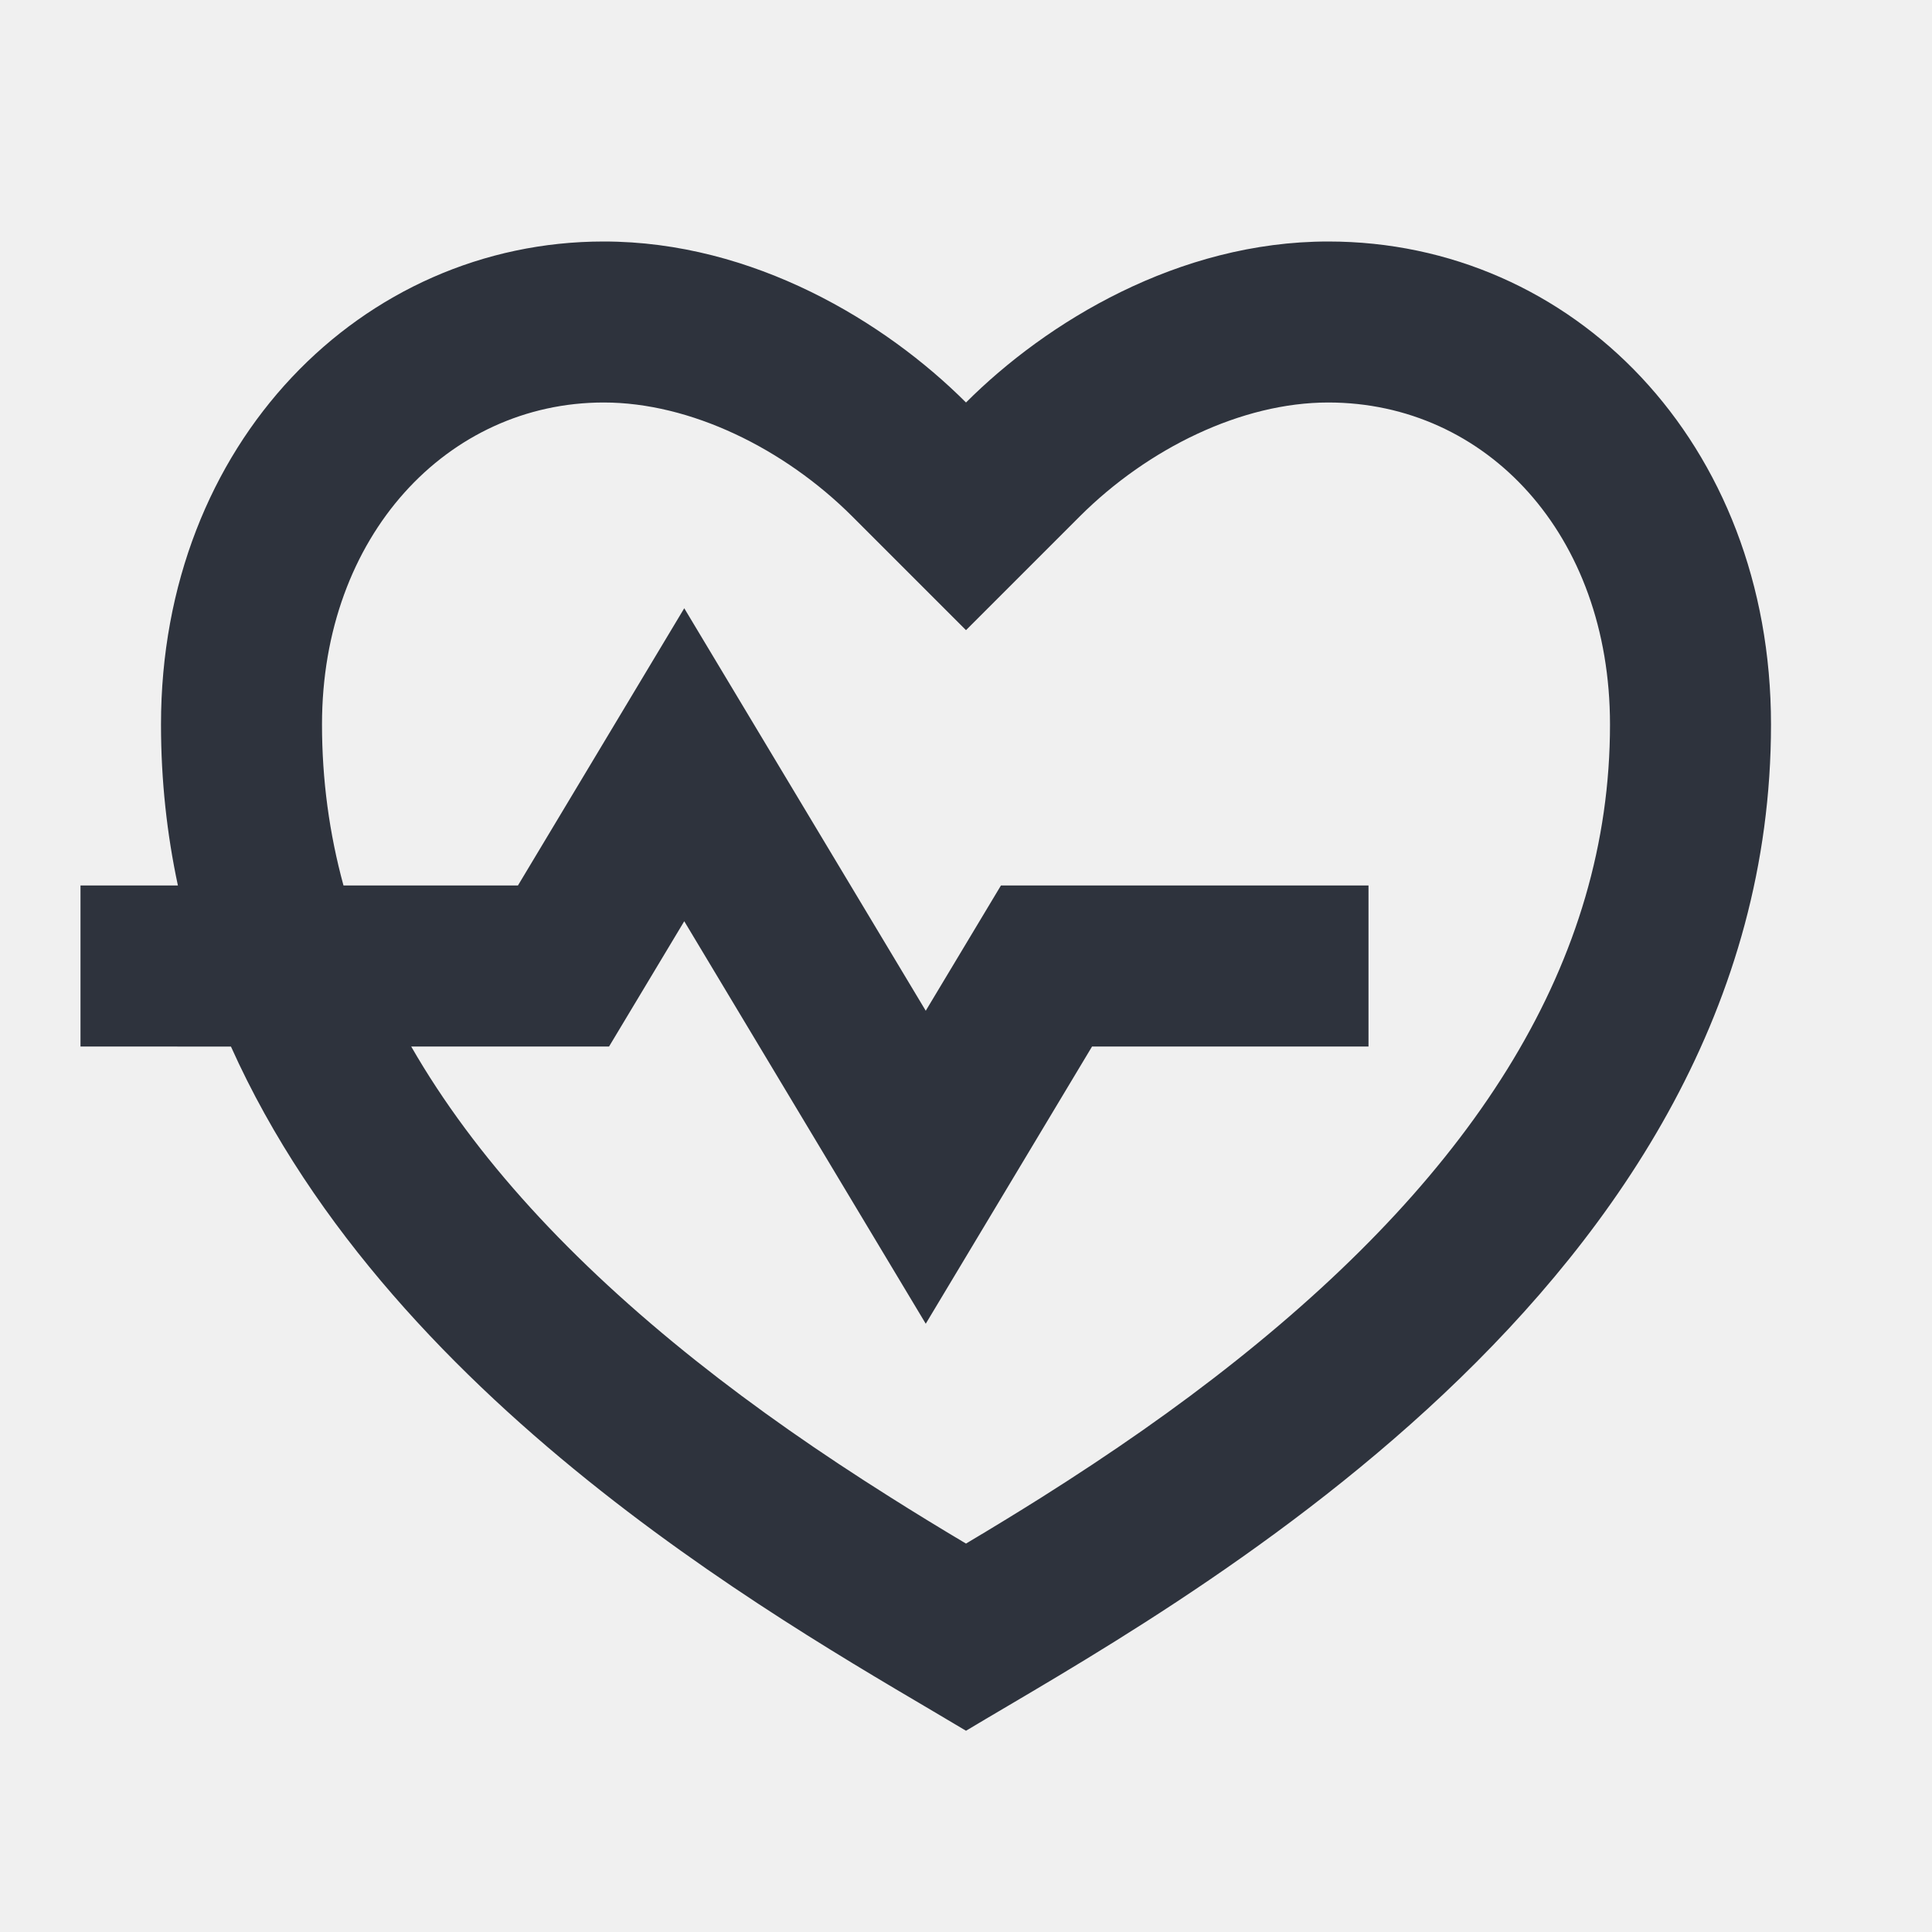
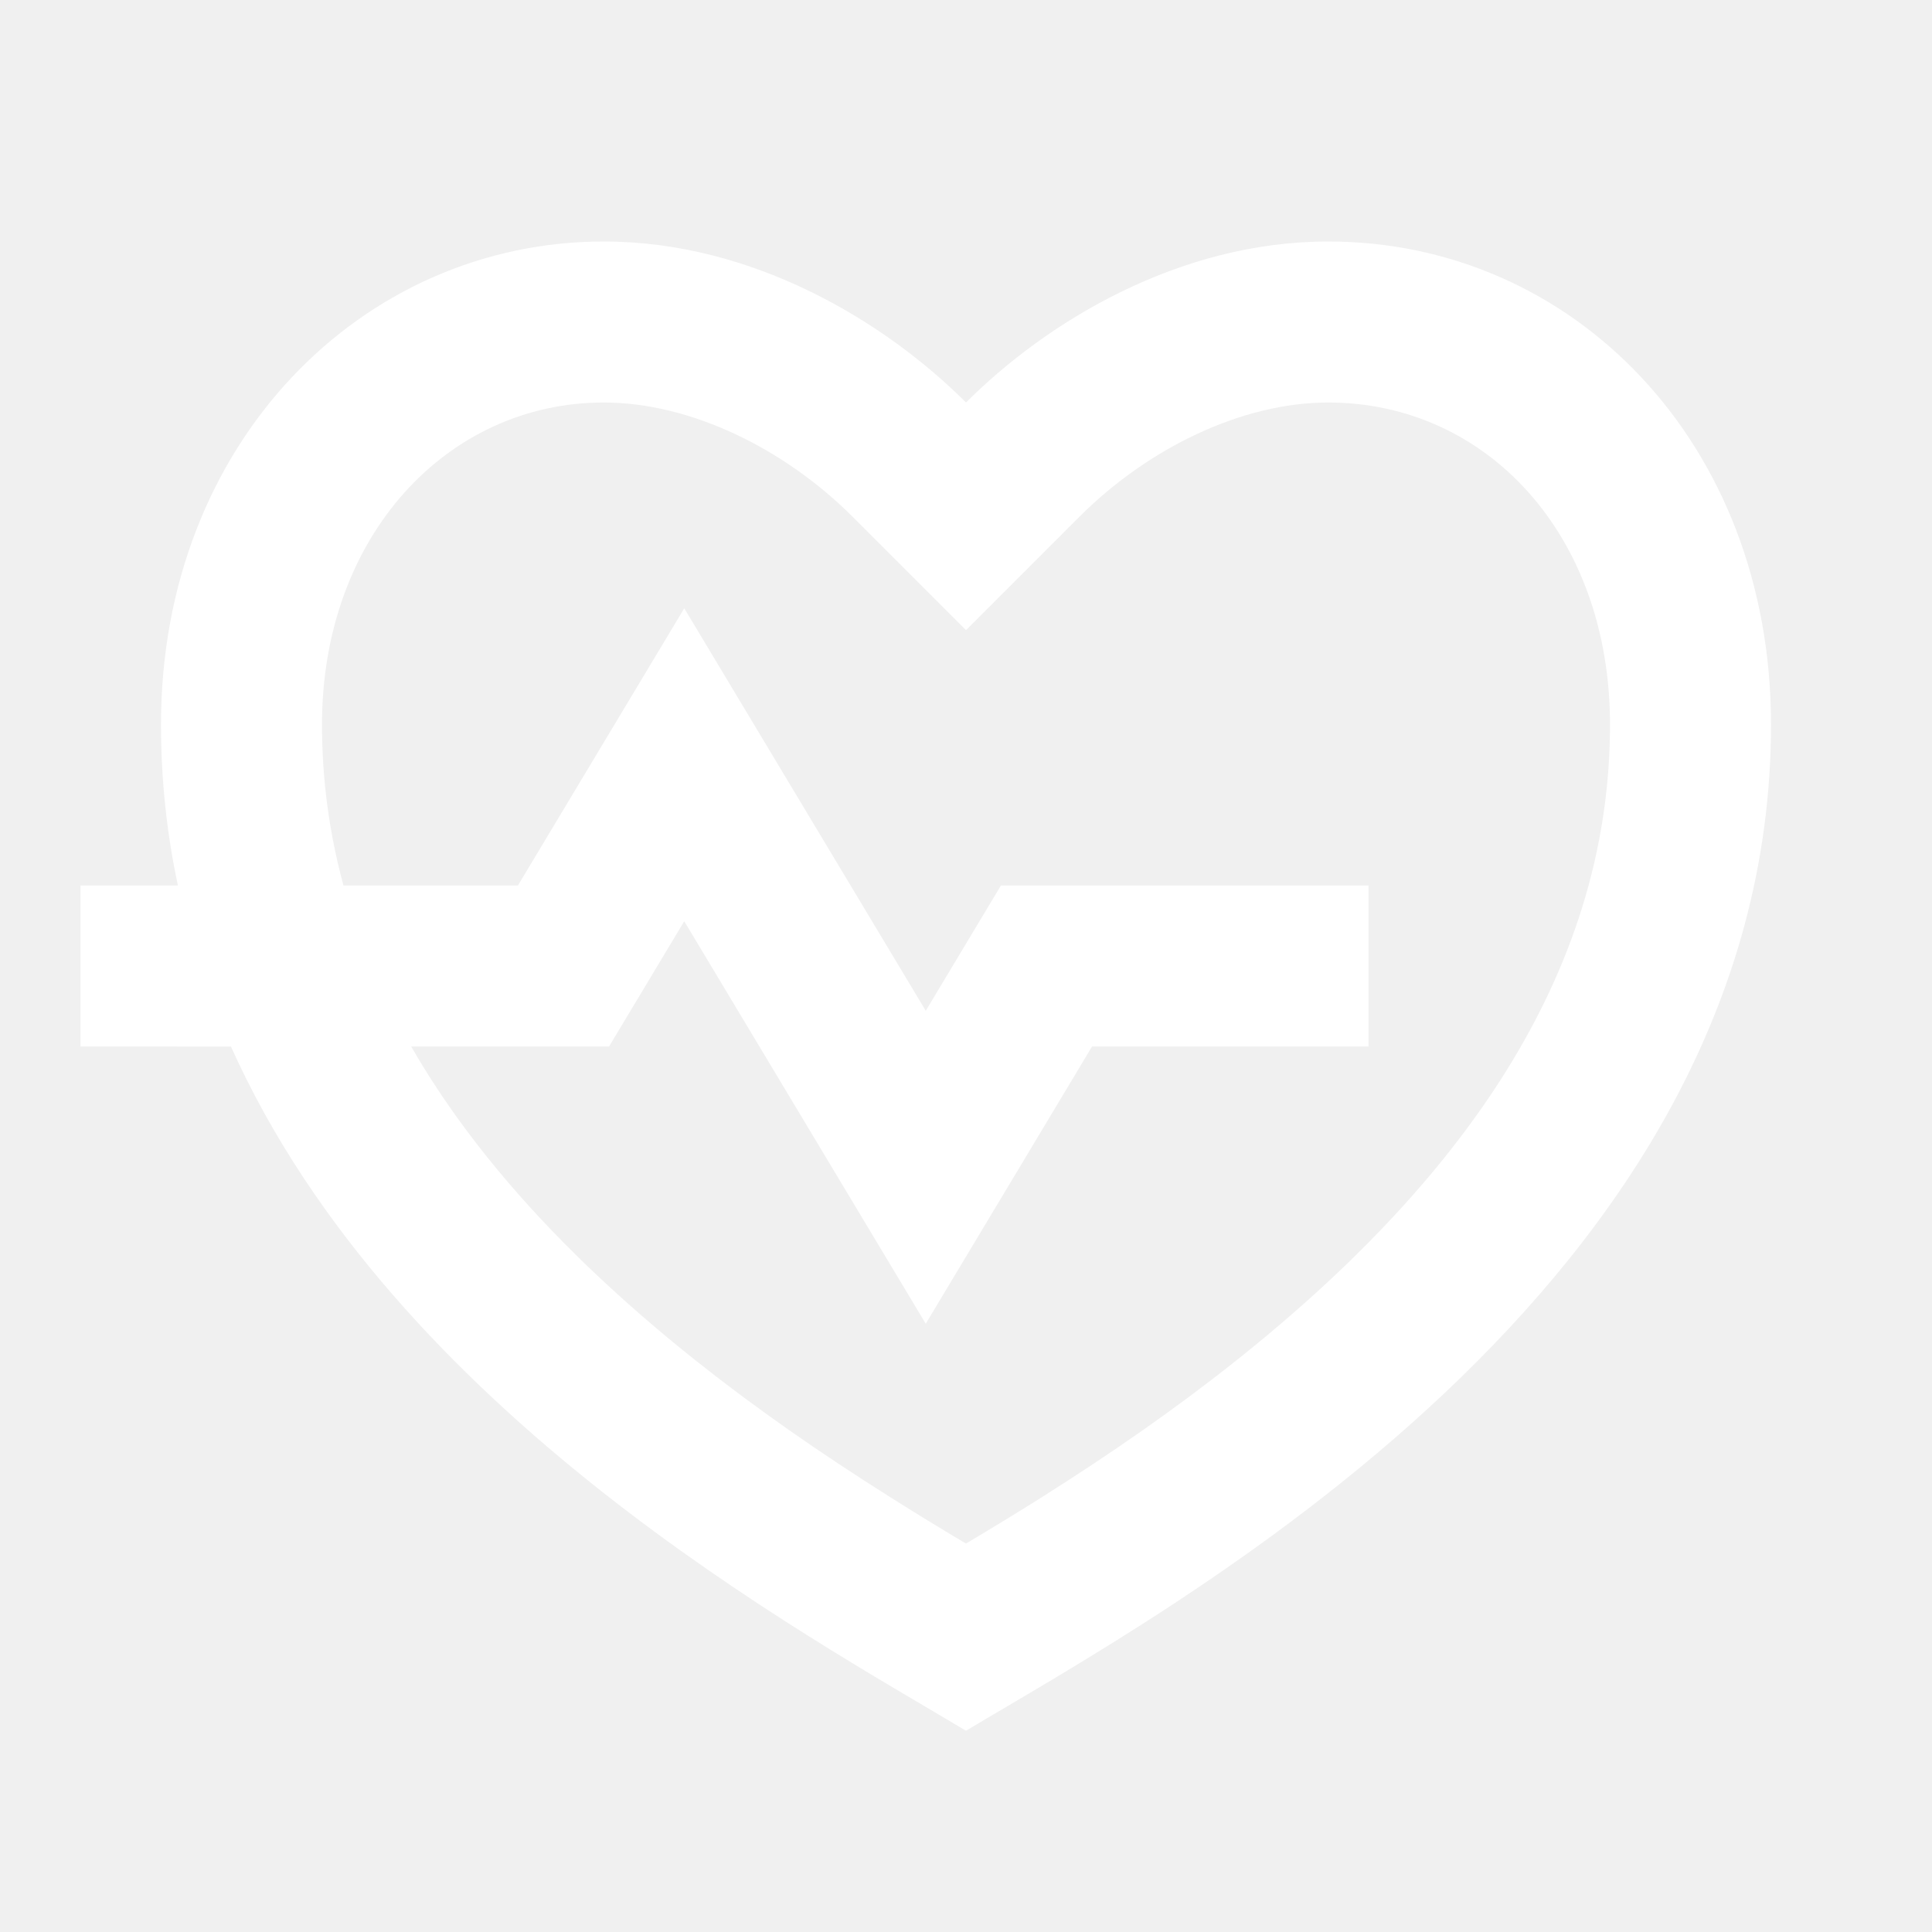
<svg xmlns="http://www.w3.org/2000/svg" width="800px" height="800px" viewBox="0 0 24 24">
  <g>
    <path fill="none" d="M0 0H24V24H0z" />
-     <path d="M16.5 3C19.538 3 22 5.5 22 9c0 7-7.5 11-10 12.5-1.977-1.186-7.083-3.937-9.131-8.499L1 13v-2h1.21C2.074 10.364 2 9.698 2 9c0-3.5 2.5-6 5.5-6C9.36 3 11 4 12 5c1-1 2.64-2 4.5-2zm0 2c-1.076 0-2.24.57-3.086 1.414L12 7.828l-1.414-1.414C9.74 5.57 8.576 5 7.5 5 5.56 5 4 6.656 4 9c0 .685.09 1.352.267 2h2.167L8.5 7.556l3 5L12.434 11H17v2h-3.434L11.5 16.444l-3-5L7.566 13H5.108c.79 1.374 1.985 2.668 3.537 3.903.745.592 1.54 1.145 2.421 1.7.299.189.595.37.934.572.339-.202.635-.383.934-.571.881-.556 1.676-1.109 2.42-1.701C18.335 14.533 20 11.943 20 9c0-2.36-1.537-4-3.5-4z" fill="#2e333d" />
+     <path d="M16.5 3C19.538 3 22 5.5 22 9c0 7-7.5 11-10 12.5-1.977-1.186-7.083-3.937-9.131-8.499L1 13v-2h1.21C2.074 10.364 2 9.698 2 9c0-3.5 2.5-6 5.5-6C9.36 3 11 4 12 5c1-1 2.64-2 4.5-2zm0 2c-1.076 0-2.24.57-3.086 1.414L12 7.828l-1.414-1.414C9.74 5.57 8.576 5 7.5 5 5.56 5 4 6.656 4 9c0 .685.09 1.352.267 2h2.167L8.5 7.556l3 5L12.434 11H17v2h-3.434L11.5 16.444l-3-5L7.566 13H5.108c.79 1.374 1.985 2.668 3.537 3.903.745.592 1.54 1.145 2.421 1.7.299.189.595.37.934.572.339-.202.635-.383.934-.571.881-.556 1.676-1.109 2.42-1.701C18.335 14.533 20 11.943 20 9c0-2.36-1.537-4-3.5-4z" fill="#ffffff" />
  </g>
</svg>
